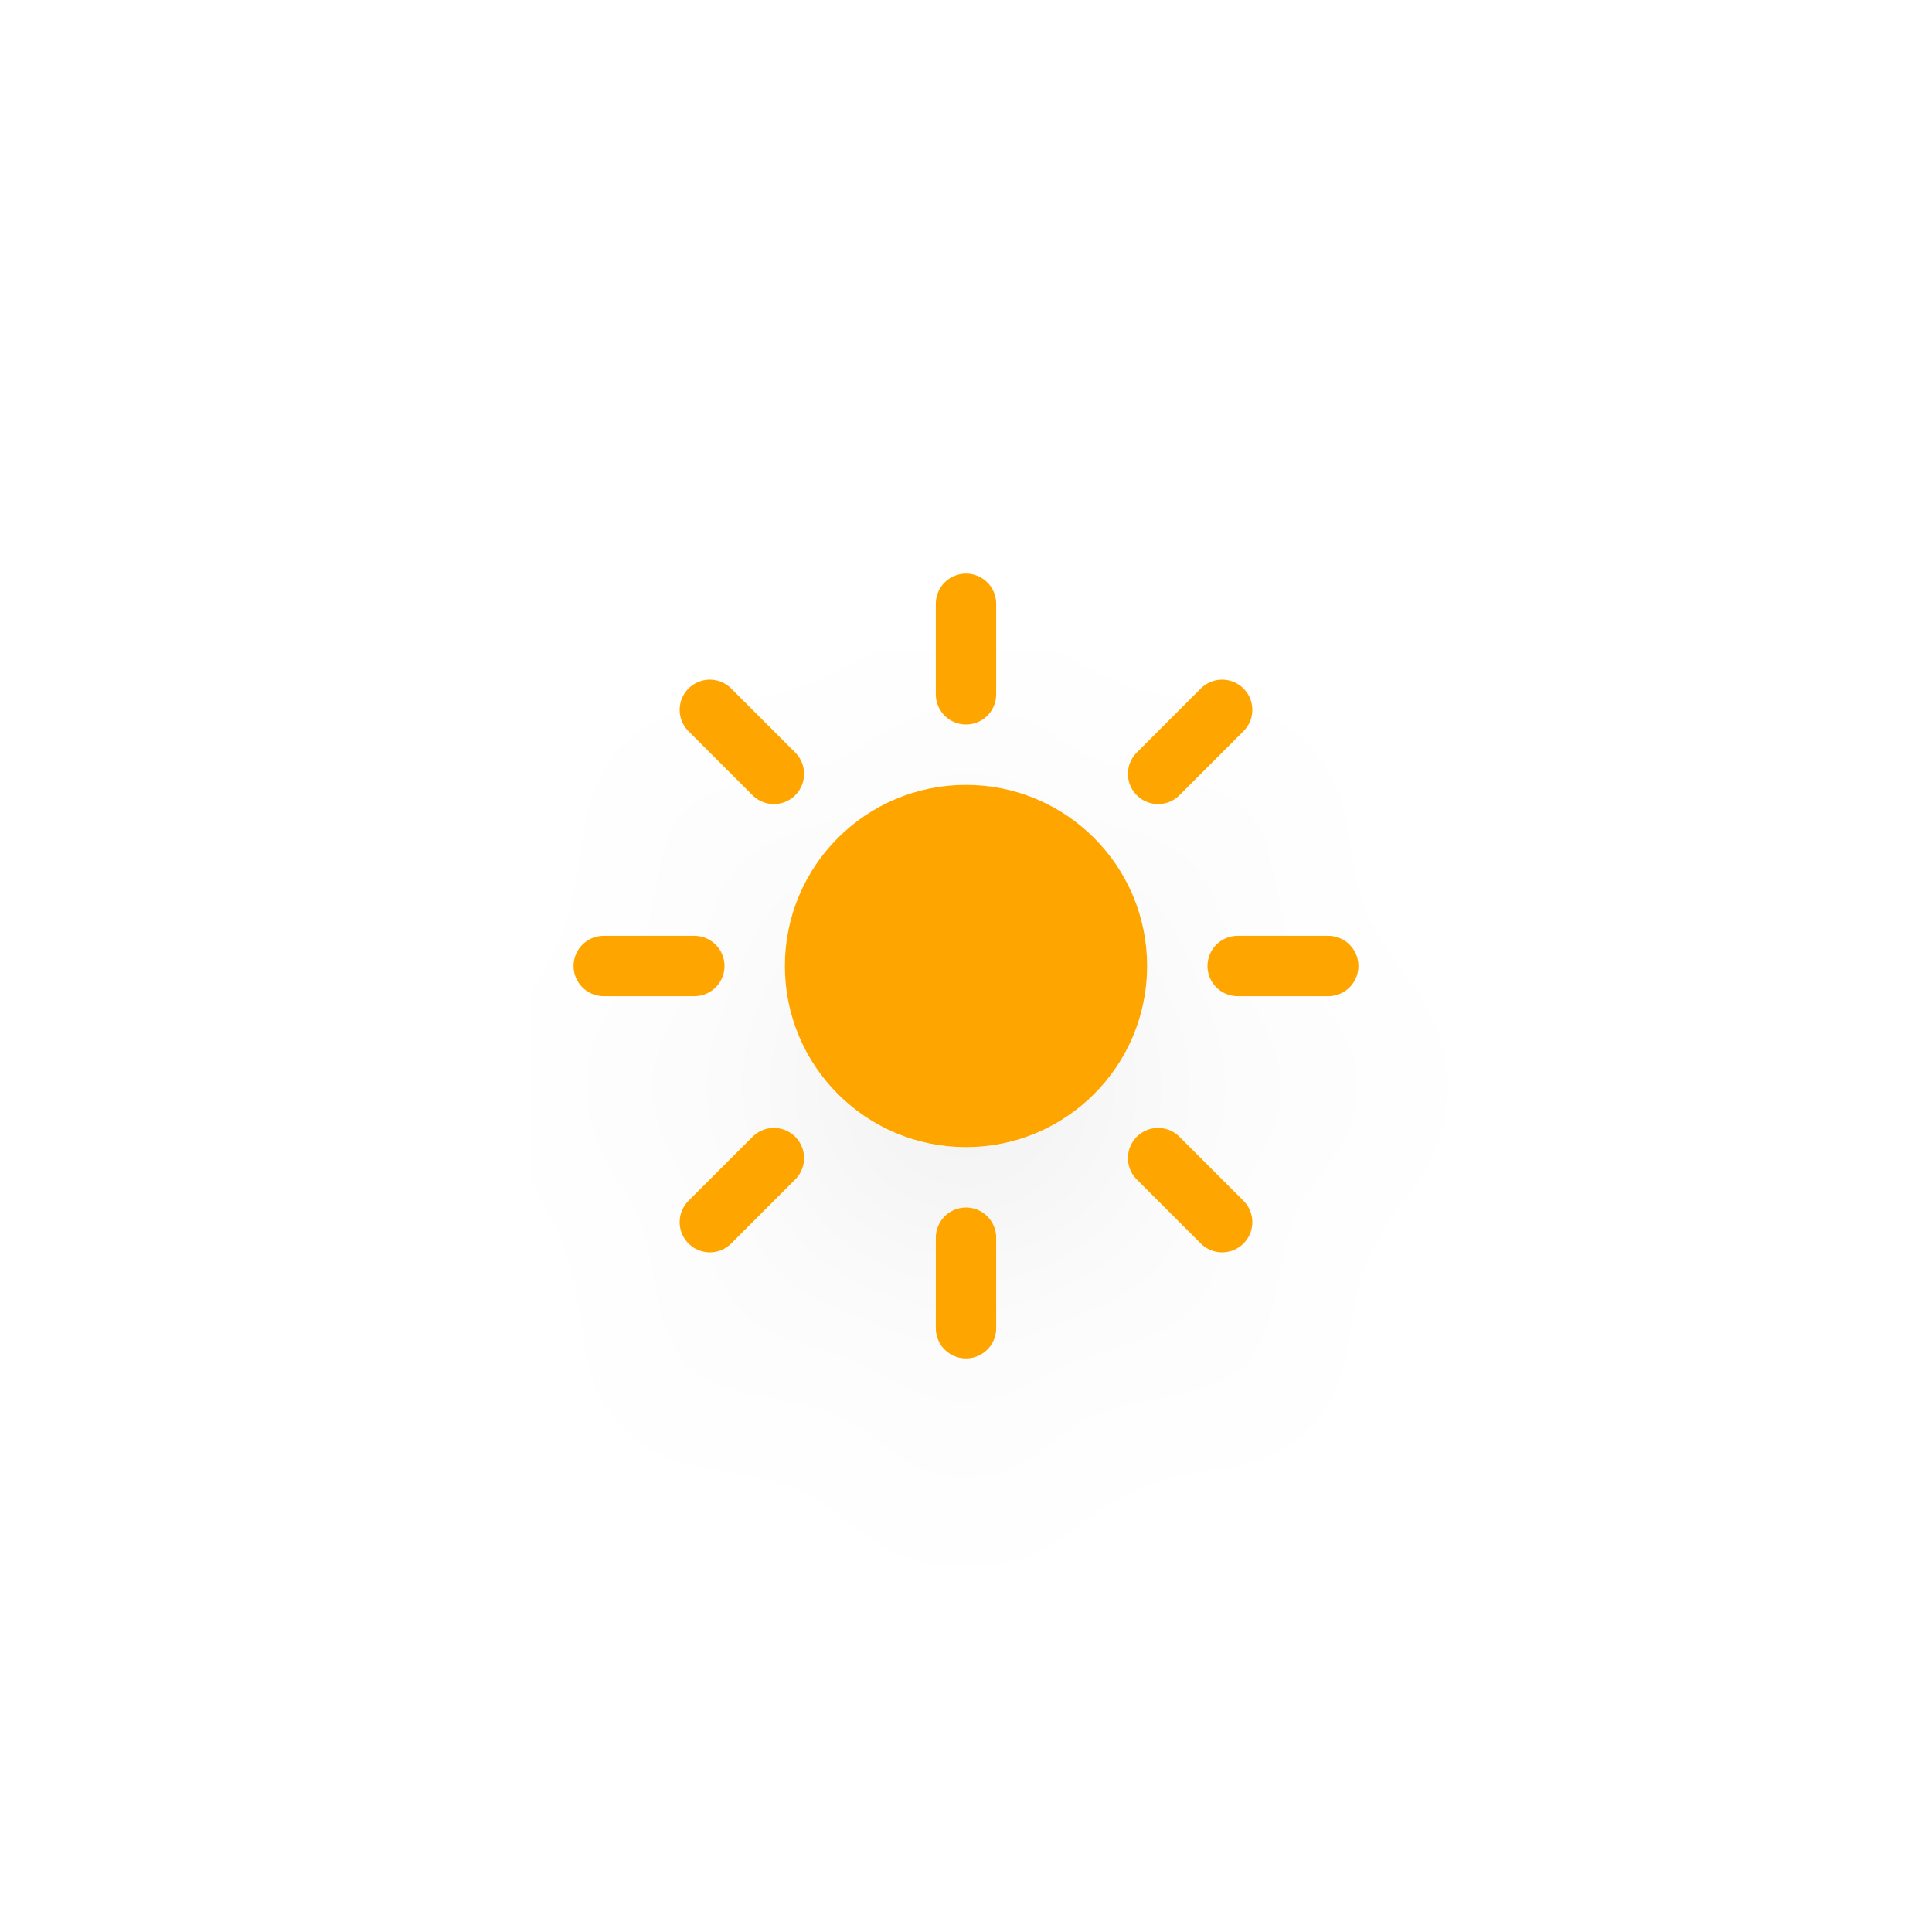
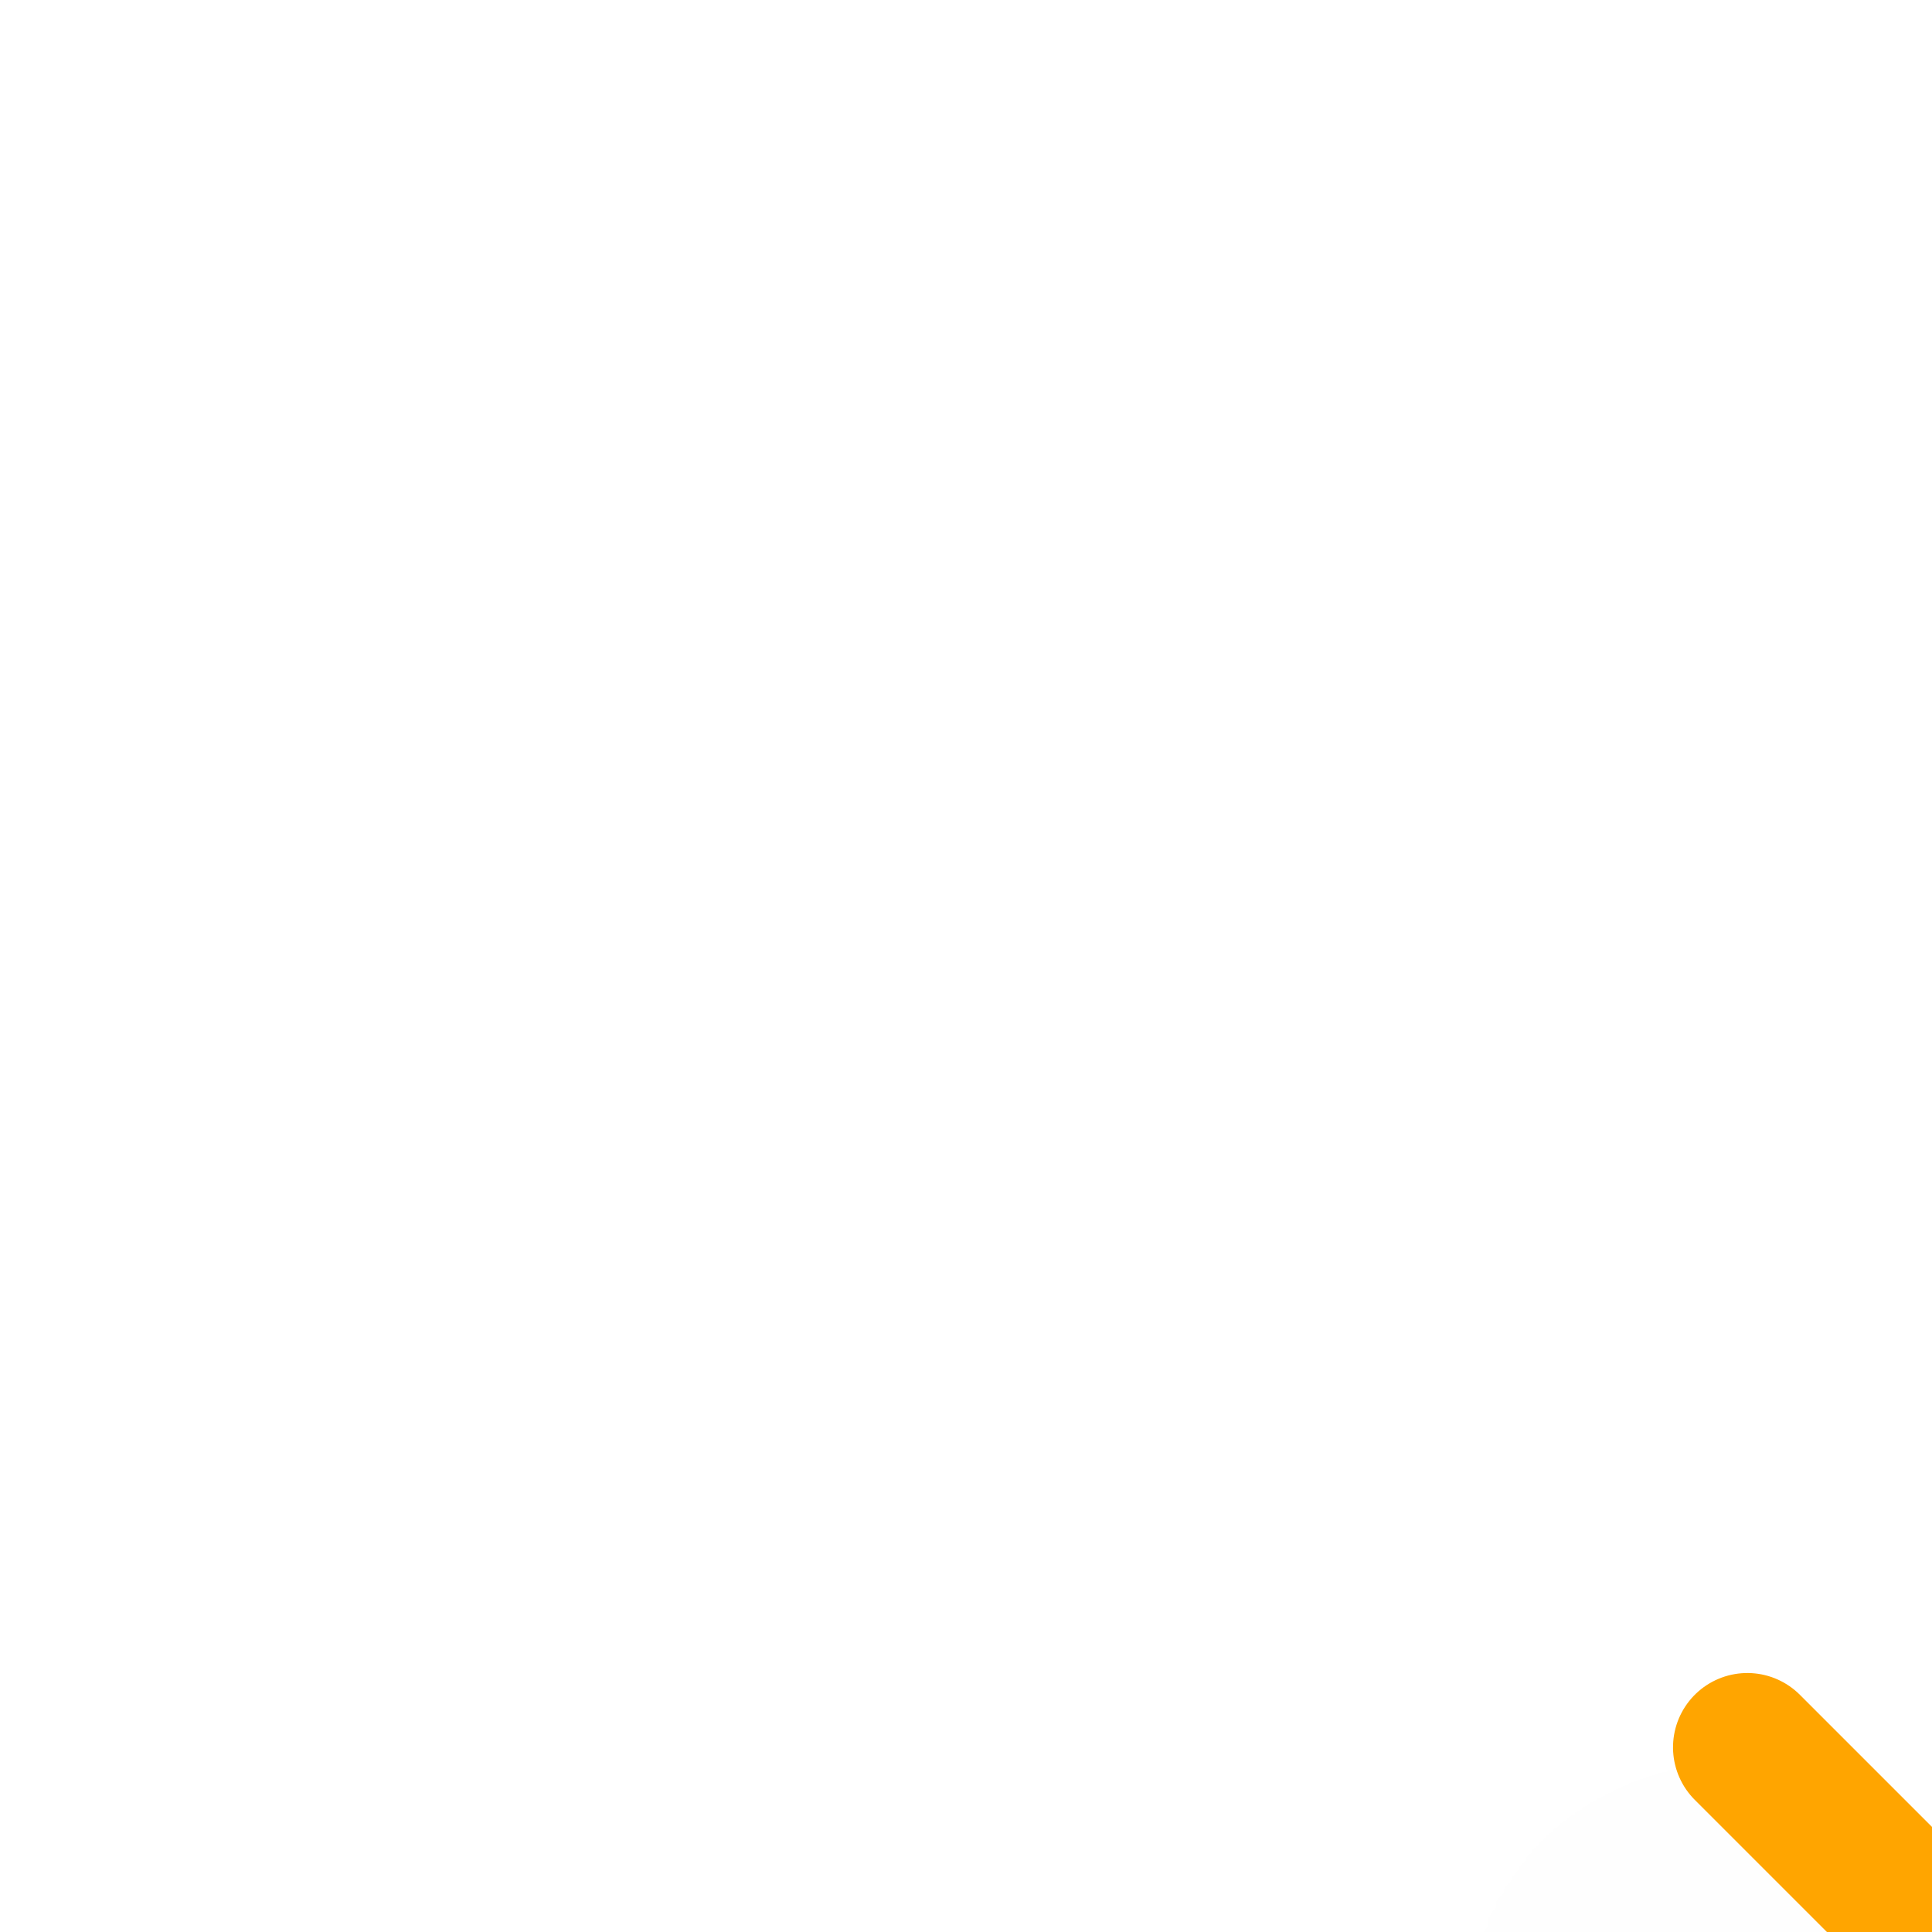
- <svg xmlns="http://www.w3.org/2000/svg" version="1.1" width="64" height="64" viewbox="0 0 64 64">
+ <svg xmlns="http://www.w3.org/2000/svg" version="1.1" viewbox="0 0 64 64">
  <defs>
    <filter id="blur" width="200%" height="200%">
      <feGaussianBlur in="SourceAlpha" stdDeviation="3" />
      <feOffset dx="0" dy="4" result="offsetblur" />
      <feComponentTransfer>
        <feFuncA type="linear" slope="0.05" />
      </feComponentTransfer>
      <feMerge>
        <feMergeNode />
        <feMergeNode in="SourceGraphic" />
      </feMerge>
    </filter>
    <style type="text/css">
/*
** CLOUDS
*/
@keyframes am-weather-cloud-1 {
  0% {
    -webkit-transform: translate(-5px,0px);
       -moz-transform: translate(-5px,0px);
        -ms-transform: translate(-5px,0px);
            transform: translate(-5px,0px);
  }

  50% {
    -webkit-transform: translate(10px,0px);
       -moz-transform: translate(10px,0px);
        -ms-transform: translate(10px,0px);
            transform: translate(10px,0px);
  }

  100% {
    -webkit-transform: translate(-5px,0px);
       -moz-transform: translate(-5px,0px);
        -ms-transform: translate(-5px,0px);
            transform: translate(-5px,0px);
  }
}

.am-weather-cloud-1 {
  -webkit-animation-name: am-weather-cloud-1;
     -moz-animation-name: am-weather-cloud-1;
          animation-name: am-weather-cloud-1;
  -webkit-animation-duration: 7s;
     -moz-animation-duration: 7s;
          animation-duration: 7s;
  -webkit-animation-timing-function: linear;
     -moz-animation-timing-function: linear;
          animation-timing-function: linear;
  -webkit-animation-iteration-count: infinite;
     -moz-animation-iteration-count: infinite;
          animation-iteration-count: infinite;
}

@keyframes am-weather-cloud-2 {
  0% {
    -webkit-transform: translate(0px,0px);
       -moz-transform: translate(0px,0px);
        -ms-transform: translate(0px,0px);
            transform: translate(0px,0px);
  }

  50% {
    -webkit-transform: translate(2px,0px);
       -moz-transform: translate(2px,0px);
        -ms-transform: translate(2px,0px);
            transform: translate(2px,0px);
  }

  100% {
    -webkit-transform: translate(0px,0px);
       -moz-transform: translate(0px,0px);
        -ms-transform: translate(0px,0px);
            transform: translate(0px,0px);
  }
}

.am-weather-cloud-2 {
  -webkit-animation-name: am-weather-cloud-2;
     -moz-animation-name: am-weather-cloud-2;
          animation-name: am-weather-cloud-2;
  -webkit-animation-duration: 3s;
     -moz-animation-duration: 3s;
          animation-duration: 3s;
  -webkit-animation-timing-function: linear;
     -moz-animation-timing-function: linear;
          animation-timing-function: linear;
  -webkit-animation-iteration-count: infinite;
     -moz-animation-iteration-count: infinite;
          animation-iteration-count: infinite;
}

/*
** SUN
*/
@keyframes am-weather-sun {
  0% {
    -webkit-transform: rotate(0deg);
       -moz-transform: rotate(0deg);
        -ms-transform: rotate(0deg);
            transform: rotate(0deg);
  }

  100% {
    -webkit-transform: rotate(360deg);
       -moz-transform: rotate(360deg);
        -ms-transform: rotate(360deg);
            transform: rotate(360deg);
  }
}

.am-weather-sun {
  -webkit-animation-name: am-weather-sun;
     -moz-animation-name: am-weather-sun;
      -ms-animation-name: am-weather-sun;
          animation-name: am-weather-sun;
  -webkit-animation-duration: 9s;
     -moz-animation-duration: 9s;
      -ms-animation-duration: 9s;
          animation-duration: 9s;
  -webkit-animation-timing-function: linear;
     -moz-animation-timing-function: linear;
      -ms-animation-timing-function: linear;
          animation-timing-function: linear;
  -webkit-animation-iteration-count: infinite;
     -moz-animation-iteration-count: infinite;
      -ms-animation-iteration-count: infinite;
          animation-iteration-count: infinite;
}

@keyframes am-weather-sun-shiny {
  0% {
    stroke-dasharray: 3px 10px;
    stroke-dashoffset: 0px;
  }

  50% {
    stroke-dasharray: 0.1px 10px;
    stroke-dashoffset: -1px;
  }

  100% {
    stroke-dasharray: 3px 10px;
    stroke-dashoffset: 0px;
  }
}

.am-weather-sun-shiny line {
  -webkit-animation-name: am-weather-sun-shiny;
     -moz-animation-name: am-weather-sun-shiny;
      -ms-animation-name: am-weather-sun-shiny;
          animation-name: am-weather-sun-shiny;
  -webkit-animation-duration: 2s;
     -moz-animation-duration: 2s;
      -ms-animation-duration: 2s;
          animation-duration: 2s;
  -webkit-animation-timing-function: linear;
     -moz-animation-timing-function: linear;
      -ms-animation-timing-function: linear;
          animation-timing-function: linear;
  -webkit-animation-iteration-count: infinite;
     -moz-animation-iteration-count: infinite;
      -ms-animation-iteration-count: infinite;
          animation-iteration-count: infinite;
}




/*
** MOON
*/
@keyframes am-weather-moon {
  0% {
    -webkit-transform: rotate(0deg);
       -moz-transform: rotate(0deg);
        -ms-transform: rotate(0deg);
            transform: rotate(0deg);
  }

  50% {
    -webkit-transform: rotate(15deg);
       -moz-transform: rotate(15deg);
        -ms-transform: rotate(15deg);
            transform: rotate(15deg);
  }

  100% {
    -webkit-transform: rotate(0deg);
       -moz-transform: rotate(0deg);
        -ms-transform: rotate(0deg);
            transform: rotate(0deg);
  }
}

.am-weather-moon {
  -webkit-animation-name: am-weather-moon;
     -moz-animation-name: am-weather-moon;
      -ms-animation-name: am-weather-moon;
          animation-name: am-weather-moon;
  -webkit-animation-duration: 6s;
     -moz-animation-duration: 6s;
      -ms-animation-duration: 6s;
          animation-duration: 6s;
  -webkit-animation-timing-function: linear;
     -moz-animation-timing-function: linear;
      -ms-animation-timing-function: linear;
          animation-timing-function: linear;
  -webkit-animation-iteration-count: infinite;
     -moz-animation-iteration-count: infinite;
      -ms-animation-iteration-count: infinite;
          animation-iteration-count: infinite;
  -webkit-transform-origin: 12.5px 15.15px 0; /* TODO FF CENTER ISSUE */
     -moz-transform-origin: 12.5px 15.15px 0; /* TODO FF CENTER ISSUE */
      -ms-transform-origin: 12.5px 15.15px 0; /* TODO FF CENTER ISSUE */
          transform-origin: 12.5px 15.15px 0; /* TODO FF CENTER ISSUE */
}

@keyframes am-weather-moon-star-1 {
  0% {
    opacity: 0;
  }

  100% {
    opacity: 1;
  }
}

.am-weather-moon-star-1 {
  -webkit-animation-name: am-weather-moon-star-1;
     -moz-animation-name: am-weather-moon-star-1;
      -ms-animation-name: am-weather-moon-star-1;
          animation-name: am-weather-moon-star-1;
  -webkit-animation-delay: 3s;
     -moz-animation-delay: 3s;
      -ms-animation-delay: 3s;
          animation-delay: 3s;
  -webkit-animation-duration: 5s;
     -moz-animation-duration: 5s;
      -ms-animation-duration: 5s;
          animation-duration: 5s;
  -webkit-animation-timing-function: linear;
     -moz-animation-timing-function: linear;
      -ms-animation-timing-function: linear;
          animation-timing-function: linear;
  -webkit-animation-iteration-count: 1;
     -moz-animation-iteration-count: 1;
      -ms-animation-iteration-count: 1;
          animation-iteration-count: 1;
}

@keyframes am-weather-moon-star-2 {
  0% {
    opacity: 0;
  }

  100% {
    opacity: 1;
  }
}

.am-weather-moon-star-2 {
  -webkit-animation-name: am-weather-moon-star-2;
     -moz-animation-name: am-weather-moon-star-2;
      -ms-animation-name: am-weather-moon-star-2;
          animation-name: am-weather-moon-star-2;
  -webkit-animation-delay: 5s;
     -moz-animation-delay: 5s;
      -ms-animation-delay: 5s;
          animation-delay: 5s;
  -webkit-animation-duration: 4s;
     -moz-animation-duration: 4s;
      -ms-animation-duration: 4s;
          animation-duration: 4s;
  -webkit-animation-timing-function: linear;
     -moz-animation-timing-function: linear;
      -ms-animation-timing-function: linear;
          animation-timing-function: linear;
  -webkit-animation-iteration-count: 1;
     -moz-animation-iteration-count: 1;
      -ms-animation-iteration-count: 1;
          animation-iteration-count: 1;
}

/*
** RAIN
*/
@keyframes am-weather-rain {
  0% {
    stroke-dashoffset: 0;
  }

  100% {
    stroke-dashoffset: -100;
  }
}

.am-weather-rain-1 {
  -webkit-animation-name: am-weather-rain;
     -moz-animation-name: am-weather-rain;
      -ms-animation-name: am-weather-rain;
          animation-name: am-weather-rain;
  -webkit-animation-duration: 8s;
     -moz-animation-duration: 8s;
      -ms-animation-duration: 8s;
          animation-duration: 8s;
  -webkit-animation-timing-function: linear;
     -moz-animation-timing-function: linear;
      -ms-animation-timing-function: linear;
          animation-timing-function: linear;
  -webkit-animation-iteration-count: infinite;
     -moz-animation-iteration-count: infinite;
      -ms-animation-iteration-count: infinite;
          animation-iteration-count: infinite;
}

.am-weather-rain-2 {
  -webkit-animation-name: am-weather-rain;
     -moz-animation-name: am-weather-rain;
      -ms-animation-name: am-weather-rain;
          animation-name: am-weather-rain;
  -webkit-animation-delay: 0.25s;
     -moz-animation-delay: 0.25s;
      -ms-animation-delay: 0.25s;
          animation-delay: 0.25s;
  -webkit-animation-duration: 8s;
     -moz-animation-duration: 8s;
      -ms-animation-duration: 8s;
          animation-duration: 8s;
  -webkit-animation-timing-function: linear;
     -moz-animation-timing-function: linear;
      -ms-animation-timing-function: linear;
          animation-timing-function: linear;
  -webkit-animation-iteration-count: infinite;
     -moz-animation-iteration-count: infinite;
      -ms-animation-iteration-count: infinite;
          animation-iteration-count: infinite;
}


/*
** SNOW
*/
@keyframes am-weather-snow {
  0% {
    -webkit-transform: translateX(0) translateY(0);
       -moz-transform: translateX(0) translateY(0);
        -ms-transform: translateX(0) translateY(0);
            transform: translateX(0) translateY(0);
  }

  33.33% {
    -webkit-transform: translateX(-1.2px) translateY(2px);
       -moz-transform: translateX(-1.2px) translateY(2px);
        -ms-transform: translateX(-1.2px) translateY(2px);
            transform: translateX(-1.2px) translateY(2px);
  }

  66.66% {
    -webkit-transform: translateX(1.4px) translateY(4px);
       -moz-transform: translateX(1.4px) translateY(4px);
        -ms-transform: translateX(1.4px) translateY(4px);
            transform: translateX(1.4px) translateY(4px);
    opacity: 1;
  }

  100% {
    -webkit-transform: translateX(-1.6px) translateY(6px);
       -moz-transform: translateX(-1.6px) translateY(6px);
        -ms-transform: translateX(-1.6px) translateY(6px);
            transform: translateX(-1.6px) translateY(6px);
    opacity: 0;
  }
}

@keyframes am-weather-snow-reverse {
  0% {
    -webkit-transform: translateX(0) translateY(0);
       -moz-transform: translateX(0) translateY(0);
        -ms-transform: translateX(0) translateY(0);
            transform: translateX(0) translateY(0);
  }

  33.33% {
    -webkit-transform: translateX(1.2px) translateY(2px);
       -moz-transform: translateX(1.2px) translateY(2px);
        -ms-transform: translateX(1.2px) translateY(2px);
            transform: translateX(1.2px) translateY(2px);
  }

  66.66% {
    -webkit-transform: translateX(-1.4px) translateY(4px);
       -moz-transform: translateX(-1.4px) translateY(4px);
        -ms-transform: translateX(-1.4px) translateY(4px);
            transform: translateX(-1.4px) translateY(4px);
    opacity: 1;
  }

  100% {
    -webkit-transform: translateX(1.6px) translateY(6px);
       -moz-transform: translateX(1.6px) translateY(6px);
        -ms-transform: translateX(1.6px) translateY(6px);
            transform: translateX(1.6px) translateY(6px);
    opacity: 0;
  }
}

.am-weather-snow-1 {
  -webkit-animation-name: am-weather-snow;
     -moz-animation-name: am-weather-snow;
      -ms-animation-name: am-weather-snow;
          animation-name: am-weather-snow;
  -webkit-animation-duration: 2s;
     -moz-animation-duration: 2s;
      -ms-animation-duration: 2s;
          animation-duration: 2s;
  -webkit-animation-timing-function: linear;
     -moz-animation-timing-function: linear;
      -ms-animation-timing-function: linear;
          animation-timing-function: linear;
  -webkit-animation-iteration-count: infinite;
     -moz-animation-iteration-count: infinite;
      -ms-animation-iteration-count: infinite;
          animation-iteration-count: infinite;
}

.am-weather-snow-2 {
  -webkit-animation-name: am-weather-snow;
     -moz-animation-name: am-weather-snow;
      -ms-animation-name: am-weather-snow;
          animation-name: am-weather-snow;
  -webkit-animation-delay: 1.2s;
     -moz-animation-delay: 1.2s;
      -ms-animation-delay: 1.2s;
          animation-delay: 1.2s;
  -webkit-animation-duration: 2s;
     -moz-animation-duration: 2s;
      -ms-animation-duration: 2s;
          animation-duration: 2s;
  -webkit-animation-timing-function: linear;
     -moz-animation-timing-function: linear;
      -ms-animation-timing-function: linear;
          animation-timing-function: linear;
  -webkit-animation-iteration-count: infinite;
     -moz-animation-iteration-count: infinite;
      -ms-animation-iteration-count: infinite;
          animation-iteration-count: infinite;
}

.am-weather-snow-3 {
  -webkit-animation-name: am-weather-snow-reverse;
     -moz-animation-name: am-weather-snow-reverse;
      -ms-animation-name: am-weather-snow-reverse;
          animation-name: am-weather-snow-reverse;
  -webkit-animation-duration: 2s;
     -moz-animation-duration: 2s;
      -ms-animation-duration: 2s;
          animation-duration: 2s;
  -webkit-animation-timing-function: linear;
     -moz-animation-timing-function: linear;
      -ms-animation-timing-function: linear;
          animation-timing-function: linear;
  -webkit-animation-iteration-count: infinite;
     -moz-animation-iteration-count: infinite;
      -ms-animation-iteration-count: infinite;
          animation-iteration-count: infinite;
}

/*
** EASING
*/
.am-weather-easing-ease-in-out {
  -webkit-animation-timing-function: ease-in-out;
     -moz-animation-timing-function: ease-in-out;
      -ms-animation-timing-function: ease-in-out;
          animation-timing-function: ease-in-out;
}

        </style>
  </defs>
  <g filter="url(#blur)" id="day">
    <g transform="translate(32,32)">
      <g class="am-weather-sun am-weather-sun-shiny am-weather-easing-ease-in-out">
        <g>
          <line fill="none" stroke="orange" stroke-linecap="round" stroke-width="2" transform="translate(0,9)" x1="0" x2="0" y1="0" y2="3" />
        </g>
        <g transform="rotate(45)">
          <line fill="none" stroke="orange" stroke-linecap="round" stroke-width="2" transform="translate(0,9)" x1="0" x2="0" y1="0" y2="3" />
        </g>
        <g transform="rotate(90)">
          <line fill="none" stroke="orange" stroke-linecap="round" stroke-width="2" transform="translate(0,9)" x1="0" x2="0" y1="0" y2="3" />
        </g>
        <g transform="rotate(135)">
          <line fill="none" stroke="orange" stroke-linecap="round" stroke-width="2" transform="translate(0,9)" x1="0" x2="0" y1="0" y2="3" />
        </g>
        <g transform="rotate(180)">
          <line fill="none" stroke="orange" stroke-linecap="round" stroke-width="2" transform="translate(0,9)" x1="0" x2="0" y1="0" y2="3" />
        </g>
        <g transform="rotate(225)">
          <line fill="none" stroke="orange" stroke-linecap="round" stroke-width="2" transform="translate(0,9)" x1="0" x2="0" y1="0" y2="3" />
        </g>
        <g transform="rotate(270)">
          <line fill="none" stroke="orange" stroke-linecap="round" stroke-width="2" transform="translate(0,9)" x1="0" x2="0" y1="0" y2="3" />
        </g>
        <g transform="rotate(315)">
          <line fill="none" stroke="orange" stroke-linecap="round" stroke-width="2" transform="translate(0,9)" x1="0" x2="0" y1="0" y2="3" />
        </g>
      </g>
      <circle cx="0" cy="0" fill="orange" r="5" stroke="orange" stroke-width="2" />
    </g>
  </g>
</svg>
